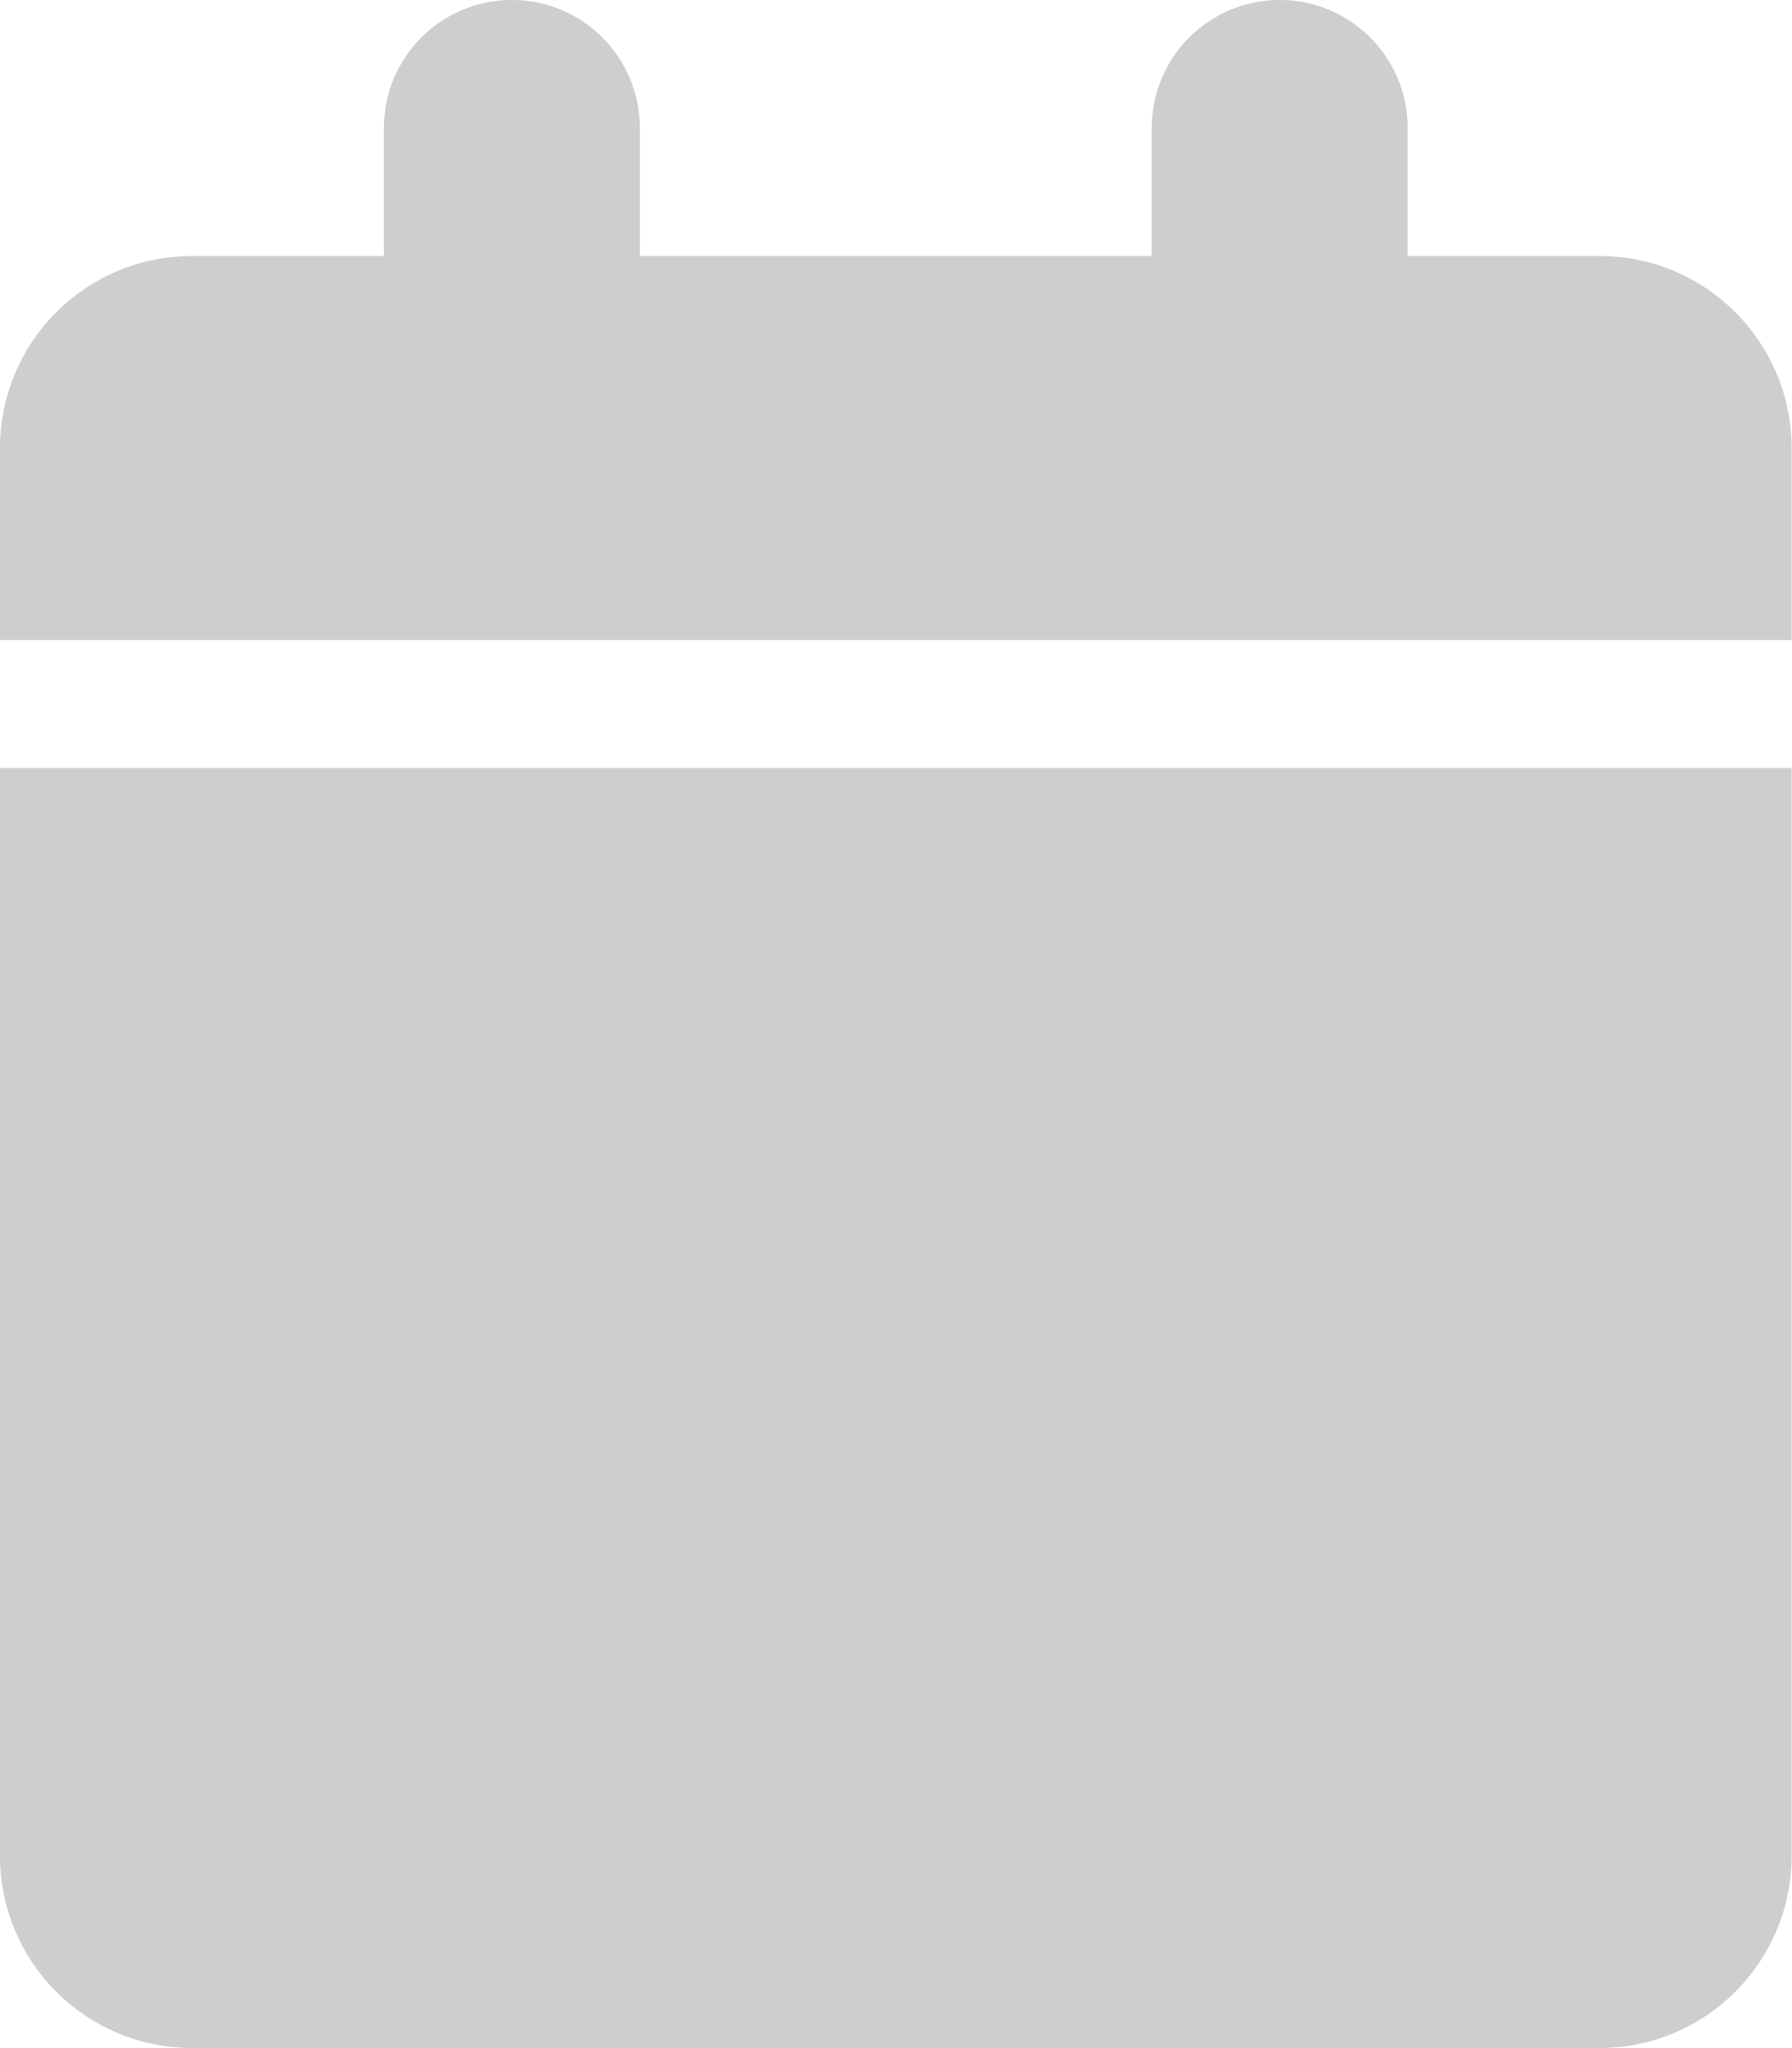
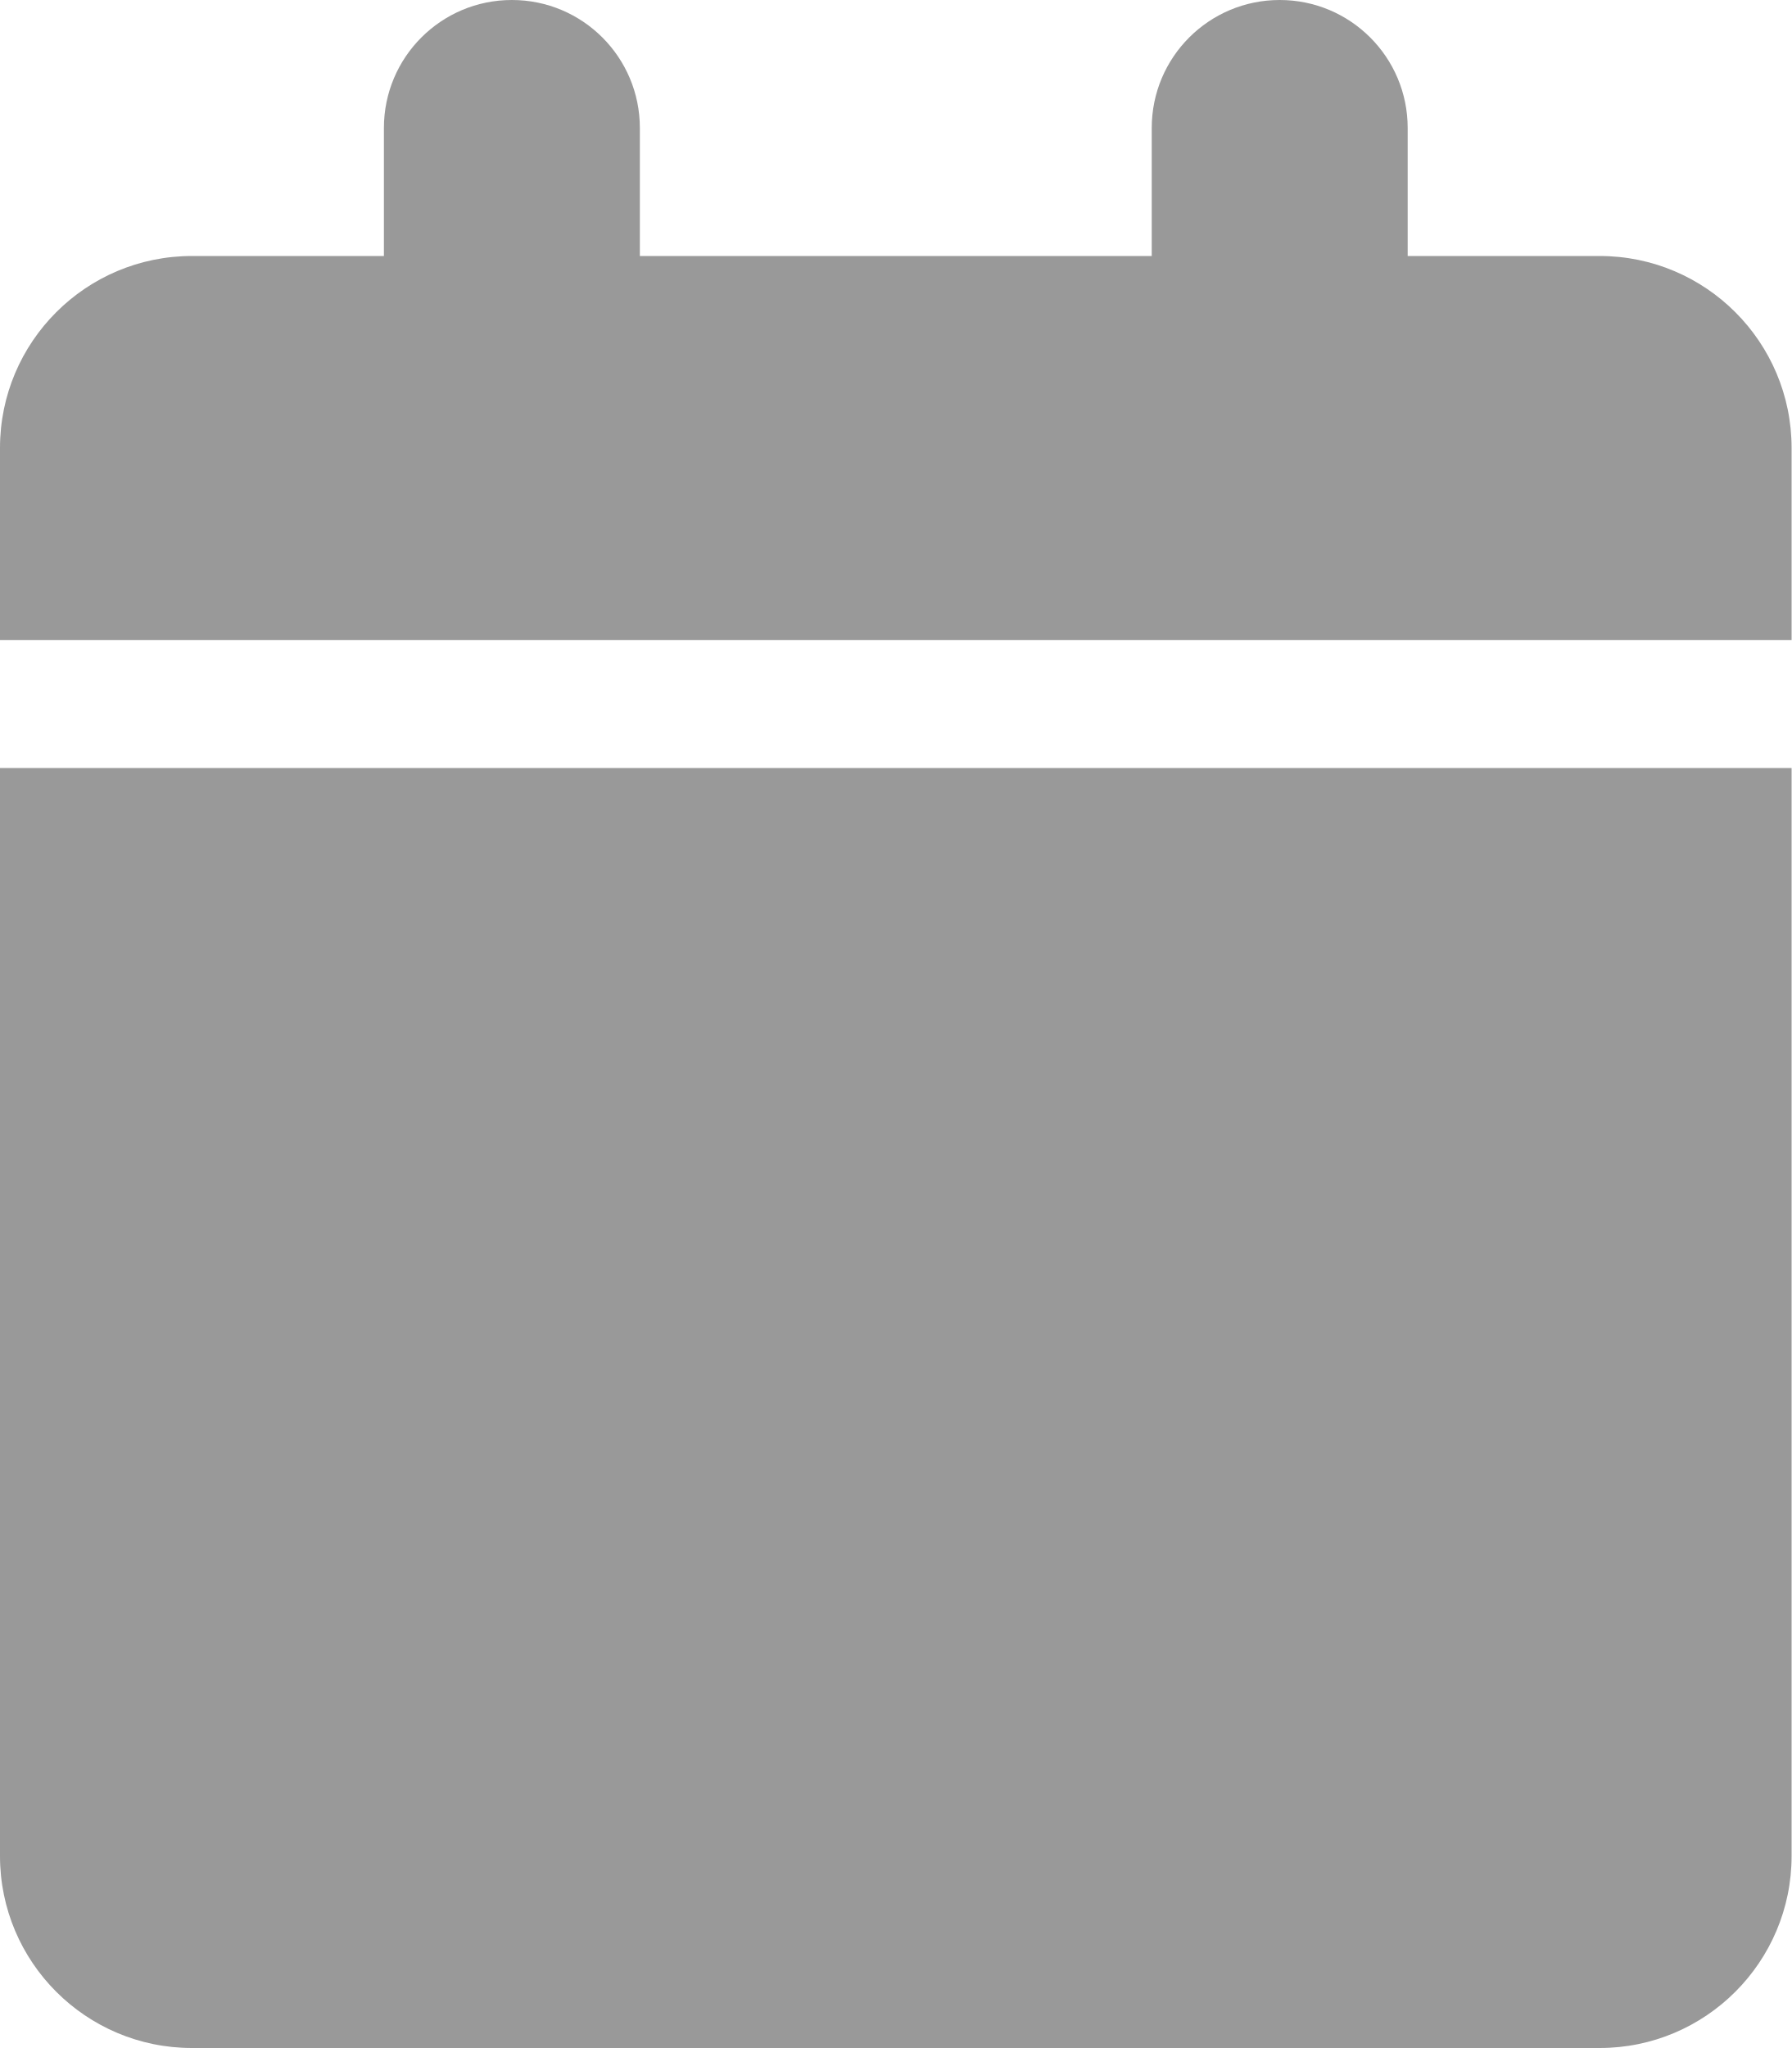
- <svg xmlns="http://www.w3.org/2000/svg" fill="#cecece" viewBox="0 0 448 512">
+ <svg xmlns="http://www.w3.org/2000/svg" fill="#999999" viewBox="0 0 448 512">
  <path d="M96 32C96 14.33 110.3 0 128 0C145.7 0 160 14.33 160 32V64H288V32C288 14.33 302.3 0 320 0C337.7 0 352 14.33 352 32V64H400C426.5 64 448 85.49 448 112V160H0V112C0 85.49 21.49 64 48 64H96V32zM448 464C448 490.5 426.5 512 400 512H48C21.49 512 0 490.5 0 464V192H448V464z" />
</svg>
